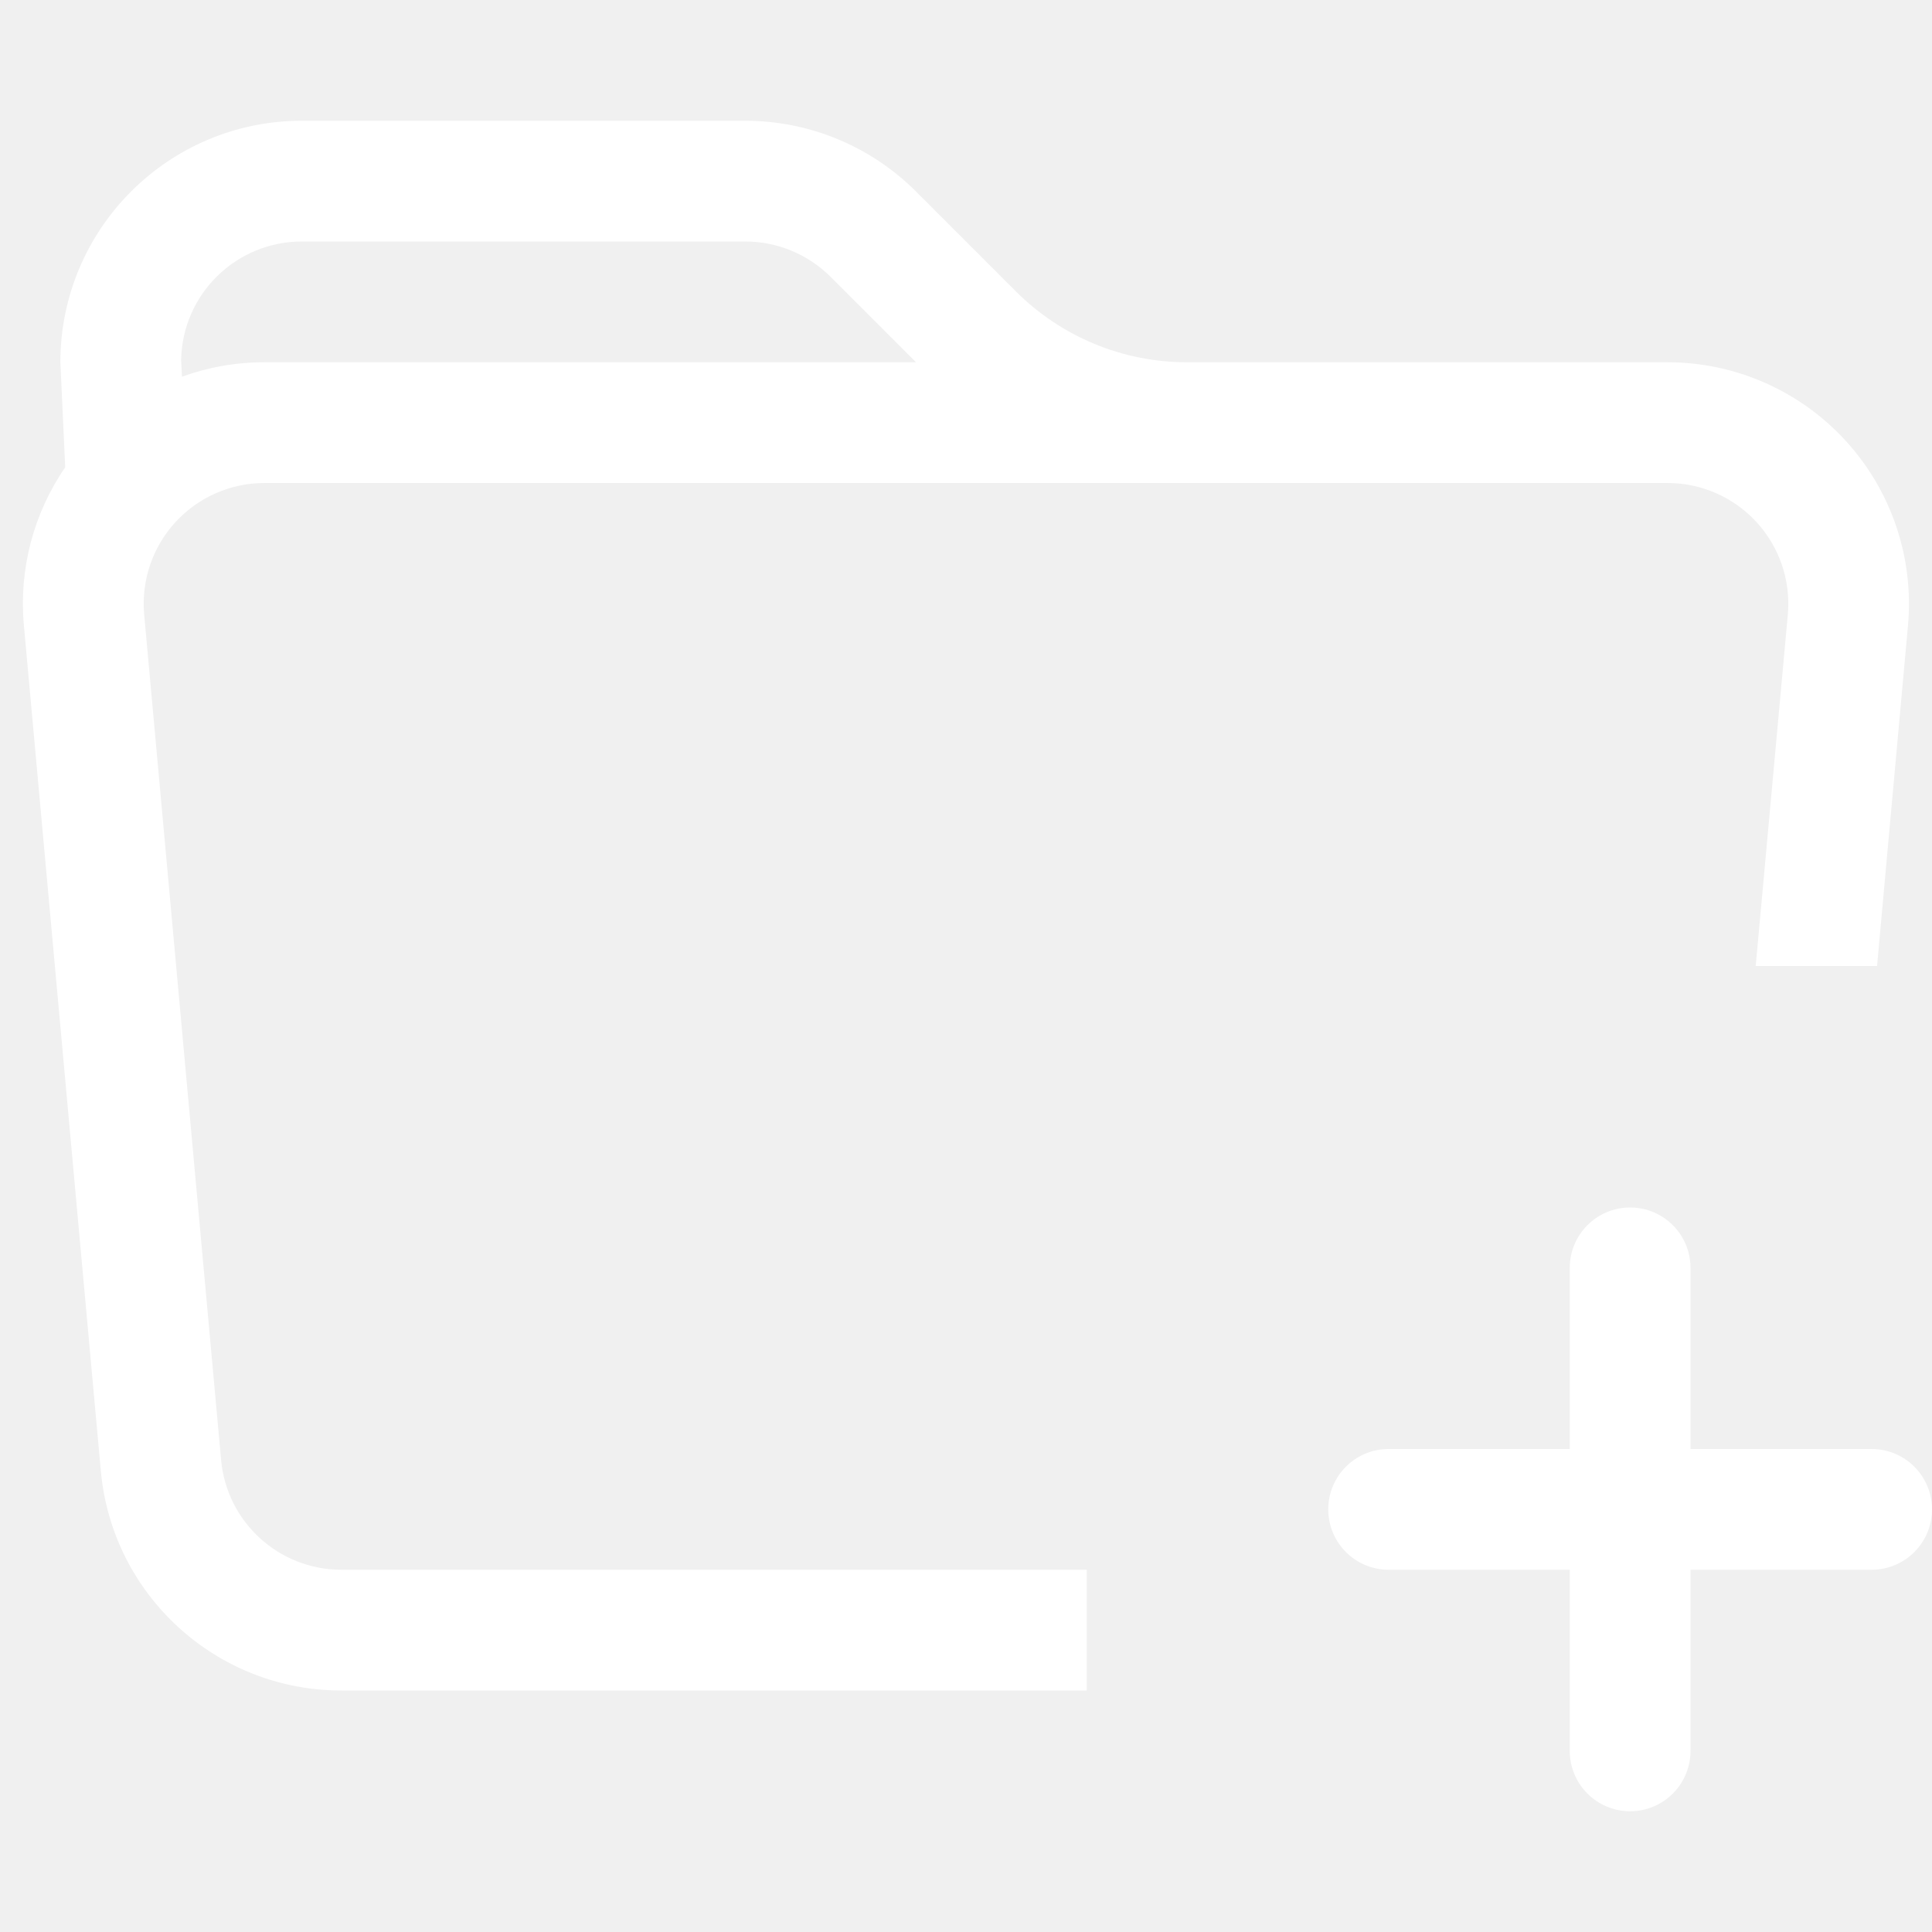
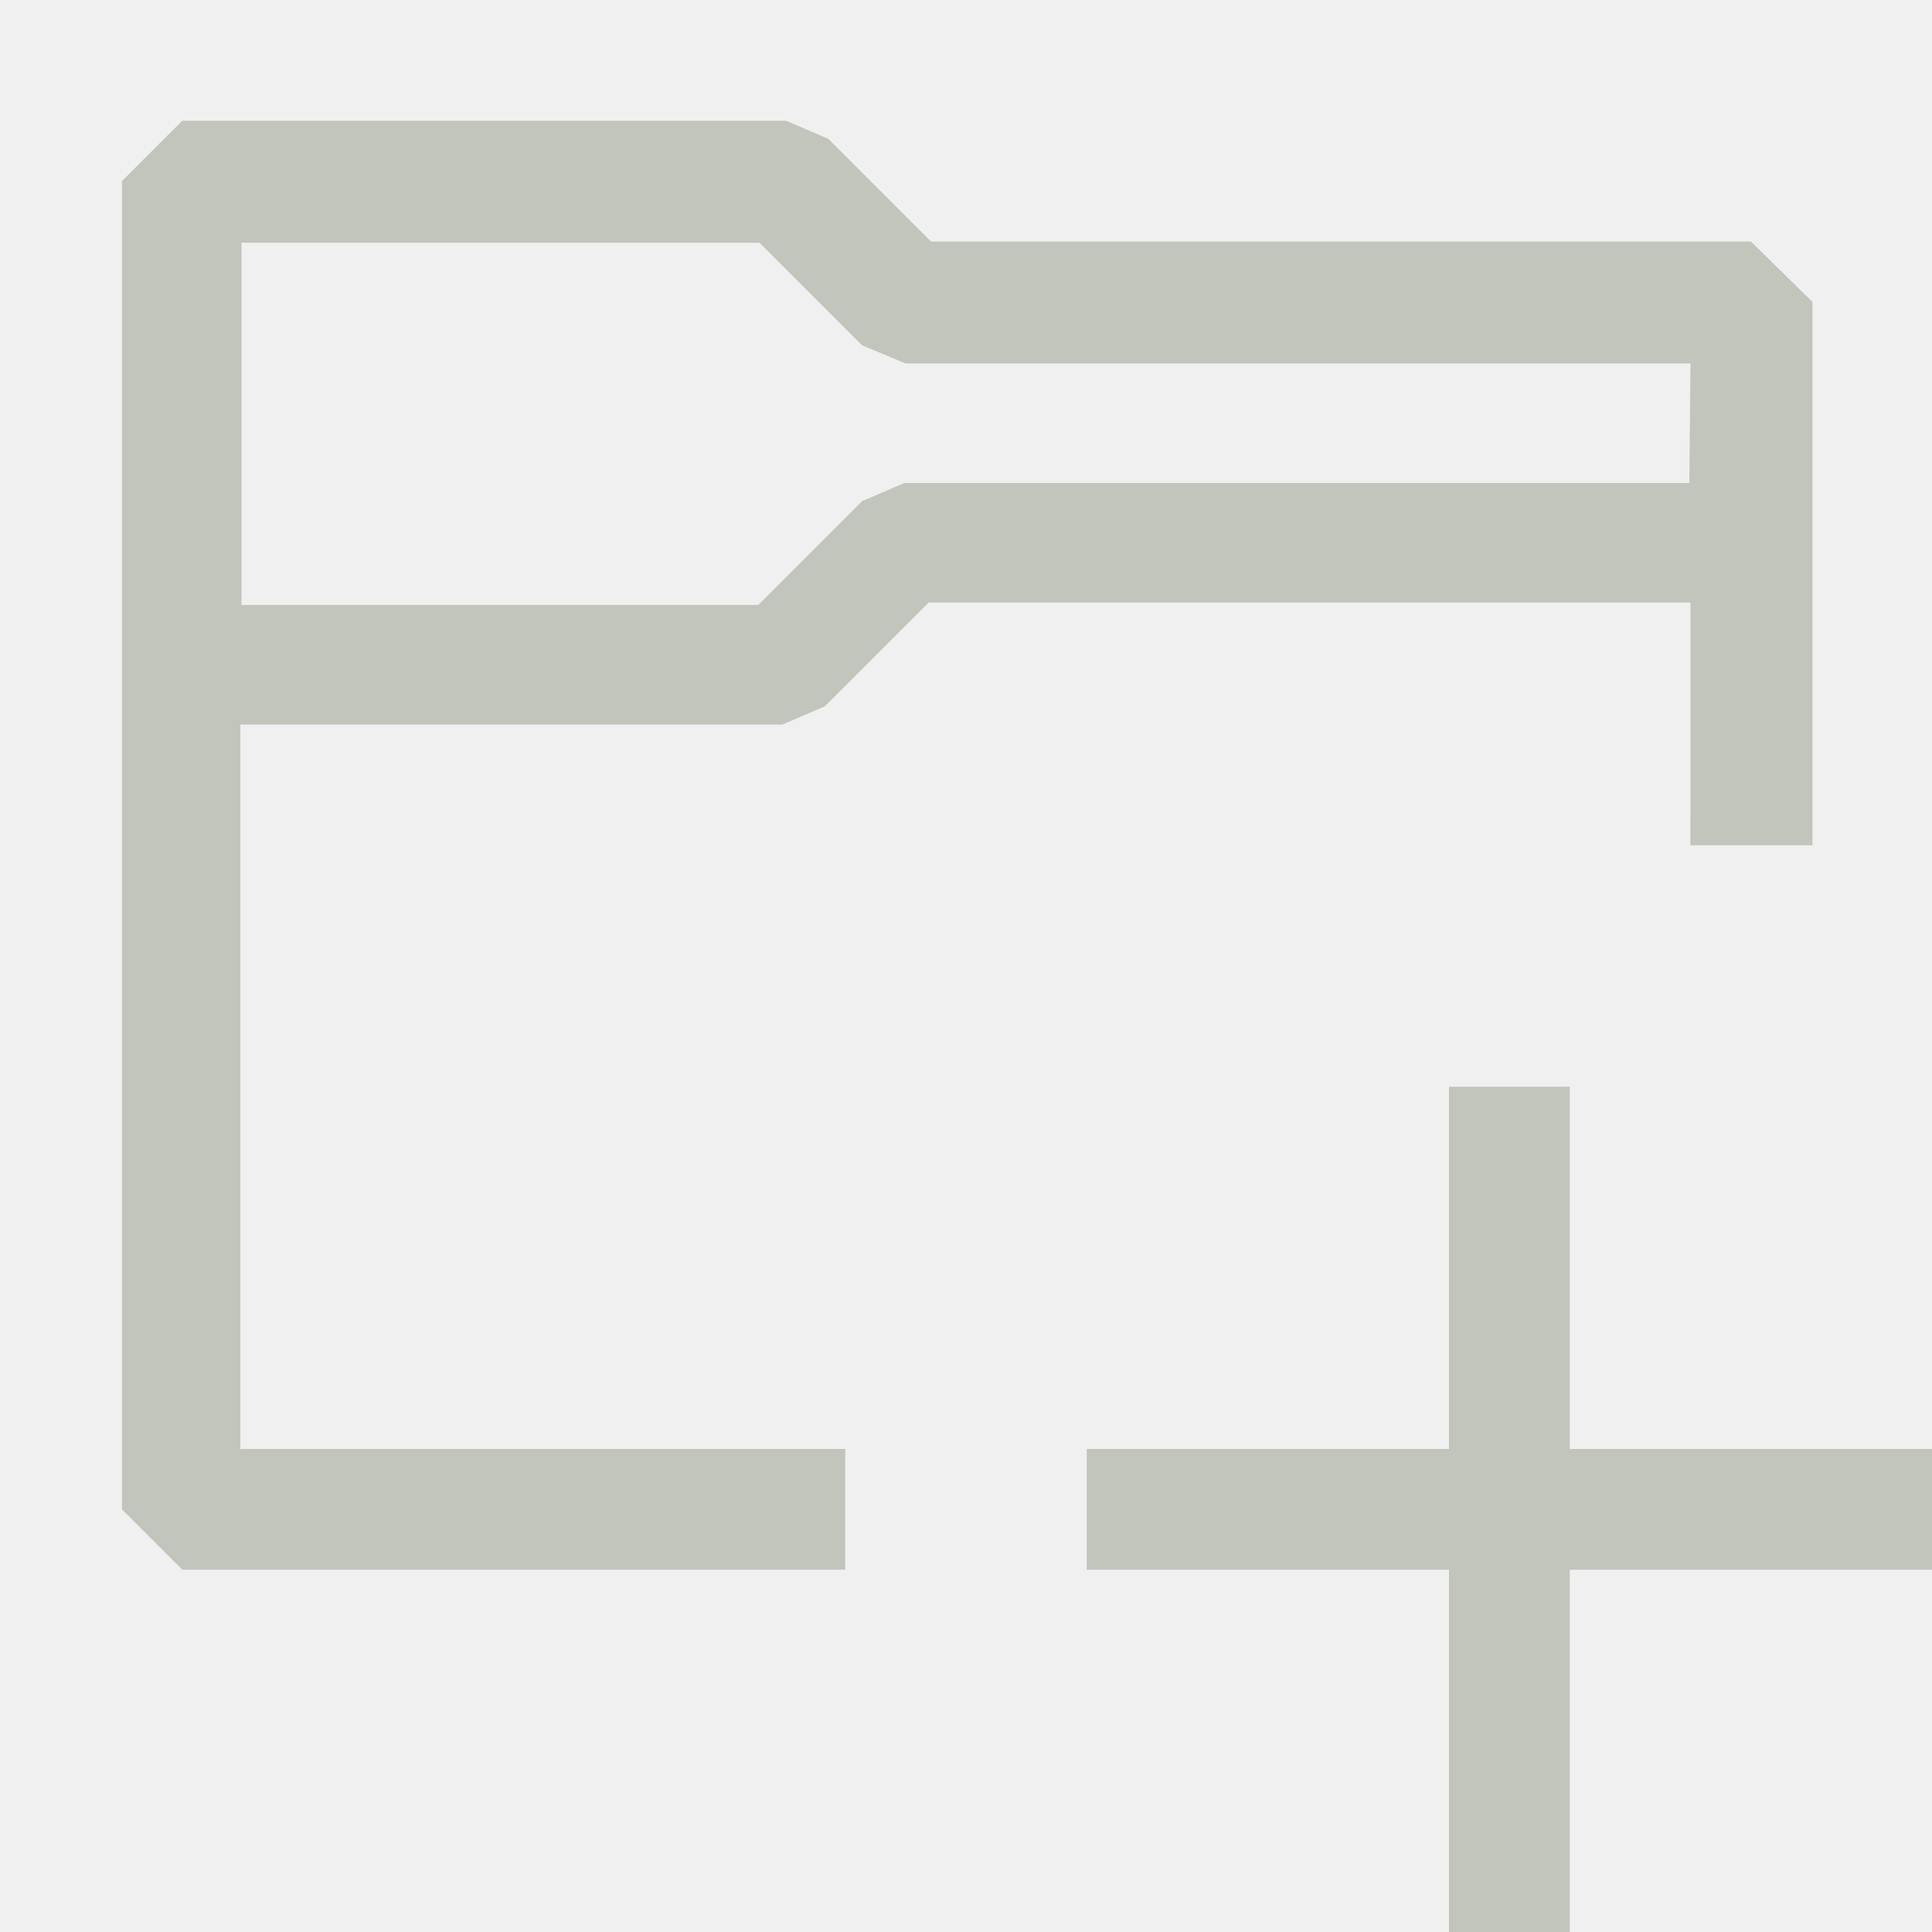
- <svg xmlns="http://www.w3.org/2000/svg" width="16" height="16" fill="white" class="bi bi-folder-plus" viewBox="0 0 16 16">
-   <path d="m.5 3 .04.87a1.99 1.99 0 0 0-.342 1.311l.637 7A2 2 0 0 0 2.826 14H9v-1H2.826a1 1 0 0 1-.995-.91l-.637-7A1 1 0 0 1 2.19 4h11.62a1 1 0 0 1 .996 1.09L14.54 8h1.005l.256-2.819A2 2 0 0 0 13.81 3H9.828a2 2 0 0 1-1.414-.586l-.828-.828A2 2 0 0 0 6.172 1H2.5a2 2 0 0 0-2 2zm5.672-1a1 1 0 0 1 .707.293L7.586 3H2.19c-.24 0-.47.042-.683.12L1.5 2.98a1 1 0 0 1 1-.98h3.672z" />
-   <path d="M13.5 10a.5.5 0 0 1 .5.5V12h1.5a.5.5 0 1 1 0 1H14v1.5a.5.5 0 1 1-1 0V13h-1.5a.5.5 0 0 1 0-1H13v-1.5a.5.5 0 0 1 .5-.5z" />
+ <svg xmlns="http://www.w3.org/2000/svg" width="16" height="16" viewBox="0 0 16 16" fill="#c1c5bc">
+   <path fill-rule="evenodd" clip-rule="evenodd" d="M14.5 2H7.71l-.85-.85L6.51 1h-5l-.5.5v11l.5.5H7v-1H1.99V6h4.49l.35-.15.86-.86H14v1.5l-.001.51h1.011V2.5L14.5 2zm-.51 2h-6.5l-.35.15-.86.86H2v-3h4.29l.85.85.36.15H14l-.01.99zM13 16h-1v-3H9v-1h3V9h1v3h3v1h-3v3z" />
</svg>
